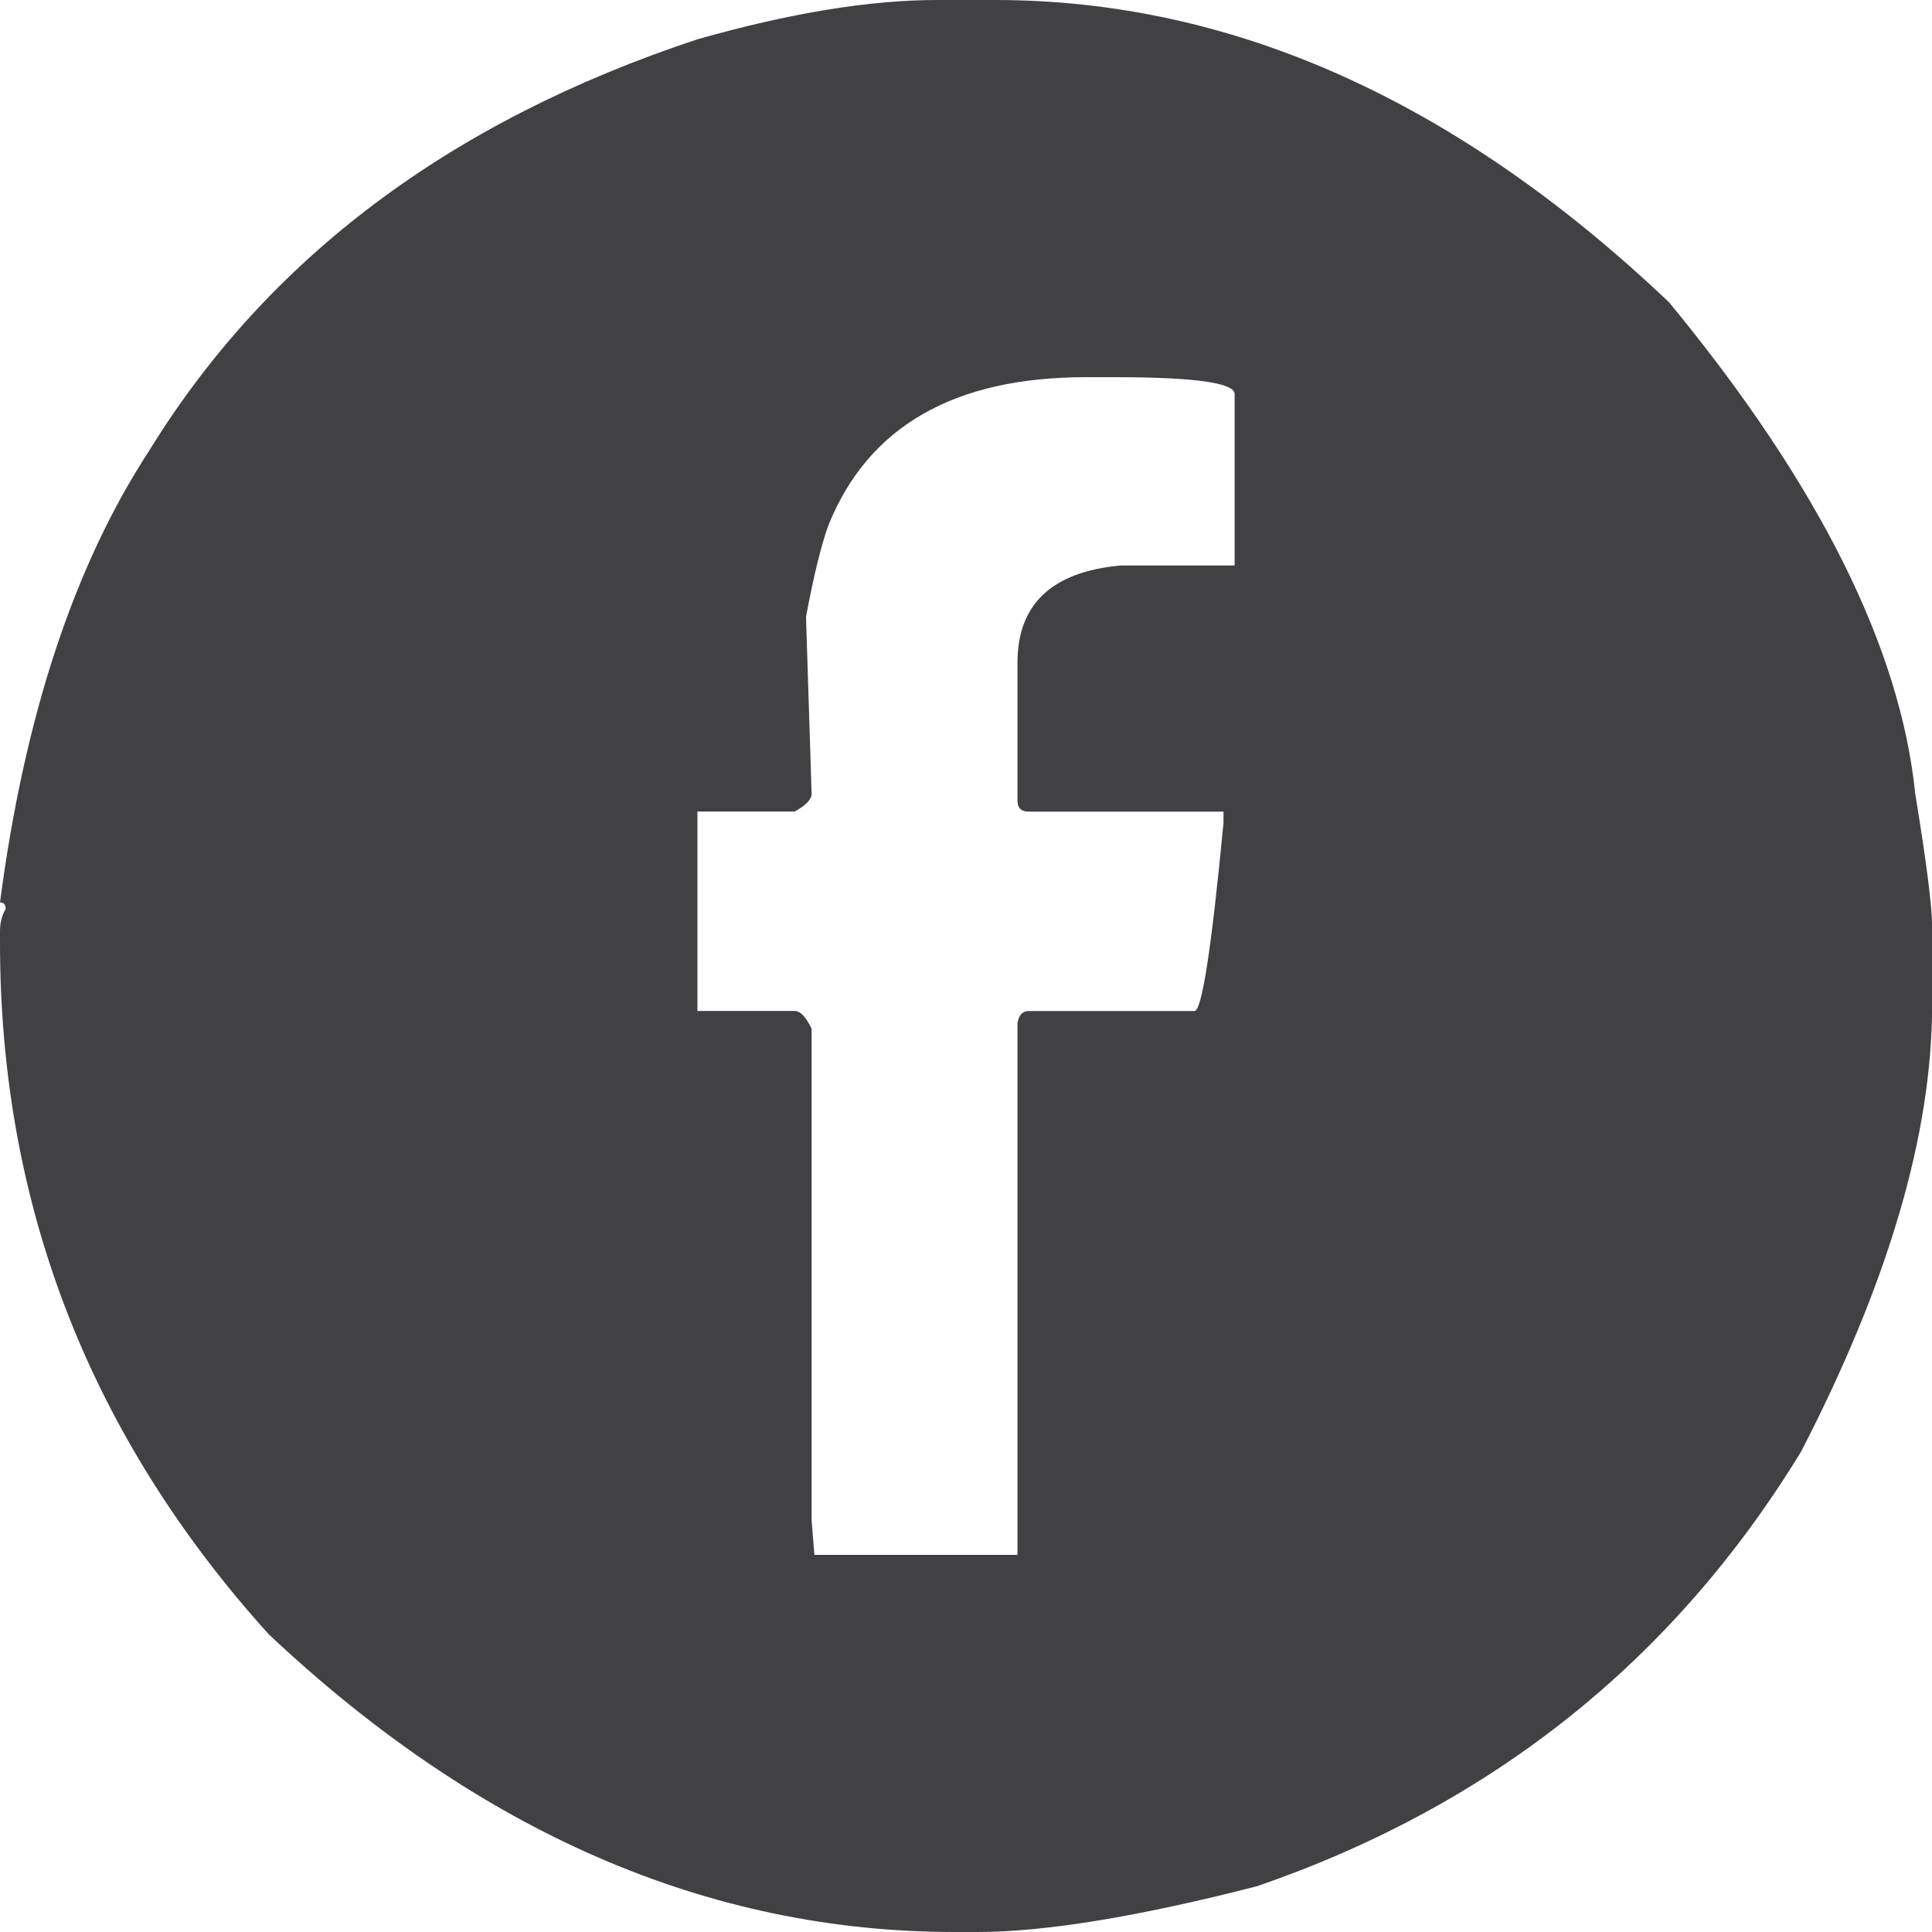
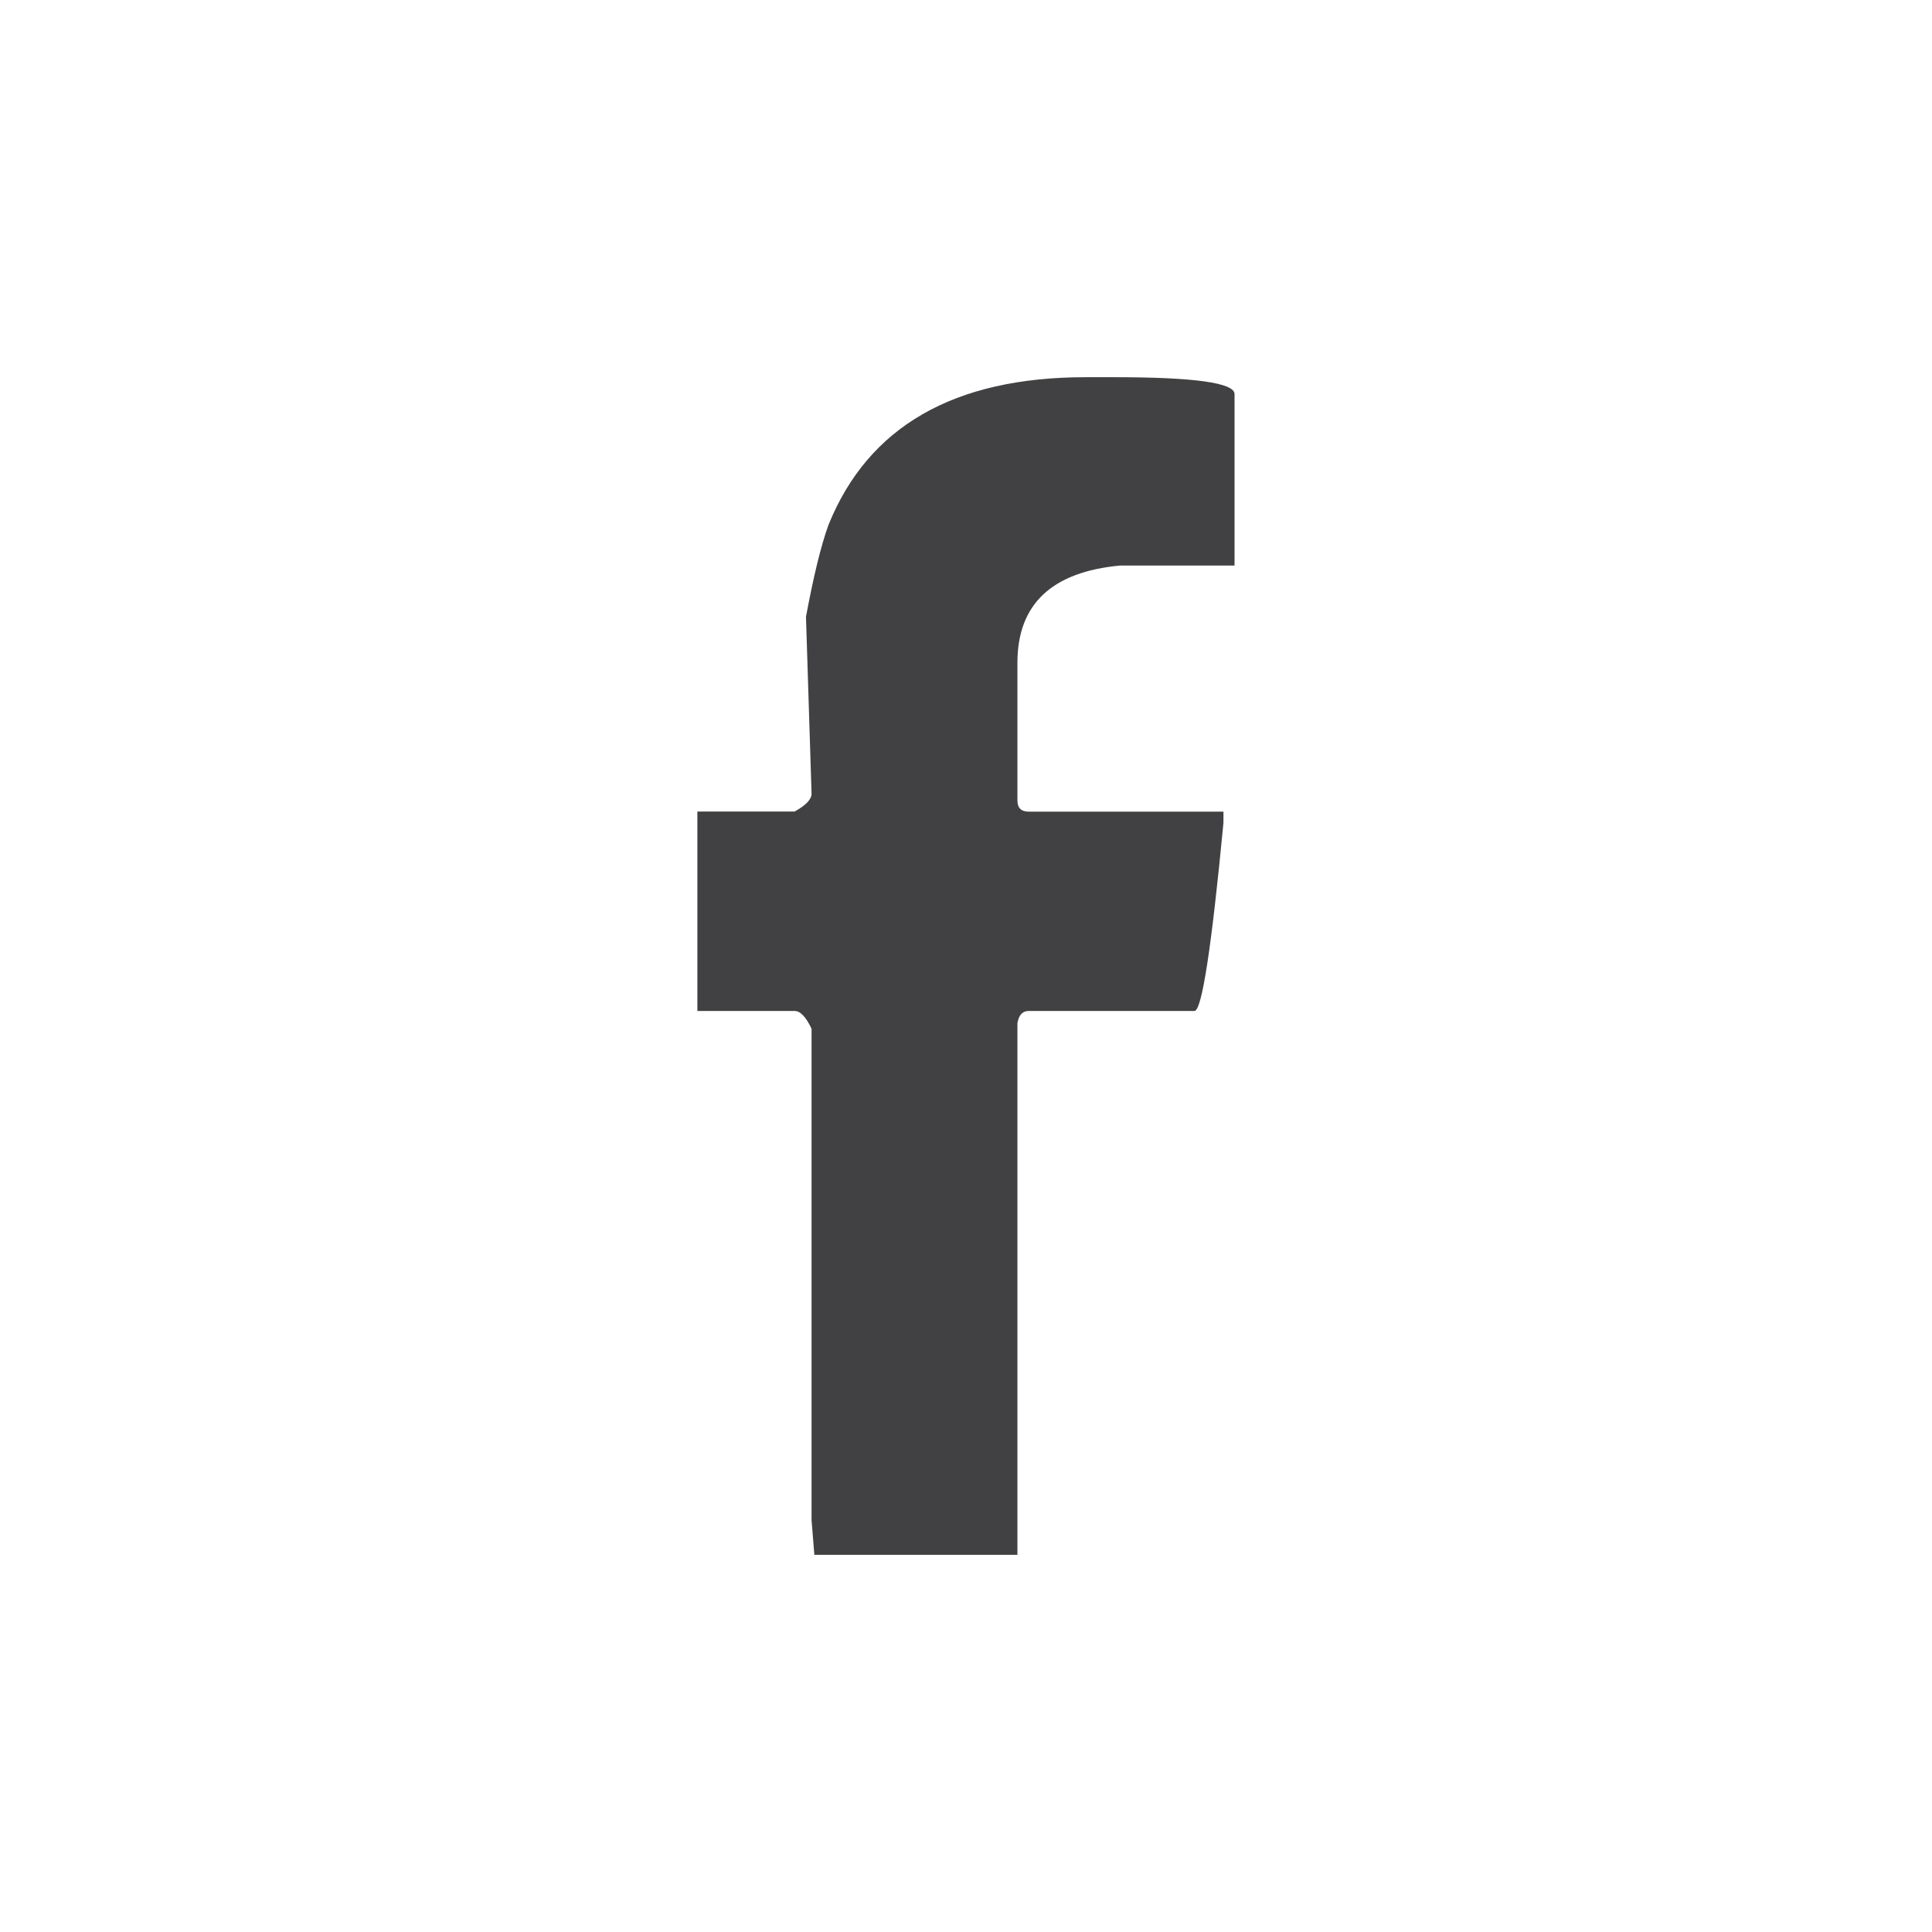
- <svg xmlns="http://www.w3.org/2000/svg" version="1.1" id="Layer_1" x="0px" y="0px" width="44.953px" height="44.953px" viewBox="0 0 44.953 44.953" enable-background="new 0 0 44.953 44.953" xml:space="preserve">
-   <path fill="#414042" d="M21.802,0h1.351c5.519,0,10.746,2.344,15.683,7.035c3.47,4.21,5.378,8.022,5.727,11.433  c0.264,1.612,0.392,2.636,0.392,3.072v1.852c0,2.99-1.017,6.455-3.05,10.387C38.942,38.63,34.724,42,29.251,43.887  c-2.772,0.712-4.944,1.066-6.51,1.066h-0.525c-5.735,0-11.059-2.31-15.964-6.928C2.085,33.41,0,28.044,0,21.932v-0.26  c0-0.205,0.045-0.379,0.132-0.523c0-0.102-0.045-0.152-0.132-0.152c0.567-4.328,1.722-7.826,3.464-10.499  c2.76-4.488,7.013-7.682,12.764-9.584C18.375,0.305,20.234,0,21.802,0z M18.754,14.352l0.13,4.117c0,0.13-0.13,0.268-0.394,0.414  h-2.263v4.64h2.263c0.132,0,0.264,0.138,0.394,0.414v11.434l0.065,0.807h4.725v-12.37c0.03-0.188,0.118-0.284,0.262-0.284h3.857  c0.172,0,0.397-1.46,0.675-4.378v-0.261h-4.532c-0.173,0-0.262-0.085-0.262-0.26v-3.204c0-1.363,0.799-2.117,2.397-2.263h2.656  V9.168c0-0.26-0.929-0.392-2.786-0.392h-0.678c-3.064,0-5.06,1.148-5.986,3.441C19.103,12.697,18.929,13.411,18.754,14.352z" />
+ <svg xmlns="http://www.w3.org/2000/svg" version="1.1" id="Layer_1" x="0px" y="0px" width="44.955px" height="44.953px" viewBox="0 0 44.955 44.953" enable-background="new 0 0 44.955 44.953" xml:space="preserve">
+   <path fill="#414042" d="M18.754,14.352l0.13,4.117c0,0.13-0.13,0.268-0.394,0.414h-2.263v4.641h2.263  c0.132,0,0.264,0.138,0.394,0.414v11.434l0.065,0.807h4.725V23.809c0.03-0.188,0.118-0.285,0.262-0.285h3.857  c0.172,0,0.396-1.459,0.675-4.377v-0.261h-4.532c-0.172,0-0.262-0.085-0.262-0.26v-3.204c0-1.363,0.799-2.117,2.396-2.263h2.656  v-3.99c0-0.26-0.929-0.392-2.785-0.392h-0.678c-3.064,0-5.061,1.148-5.987,3.441C19.103,12.697,18.929,13.411,18.754,14.352z" />
</svg>
